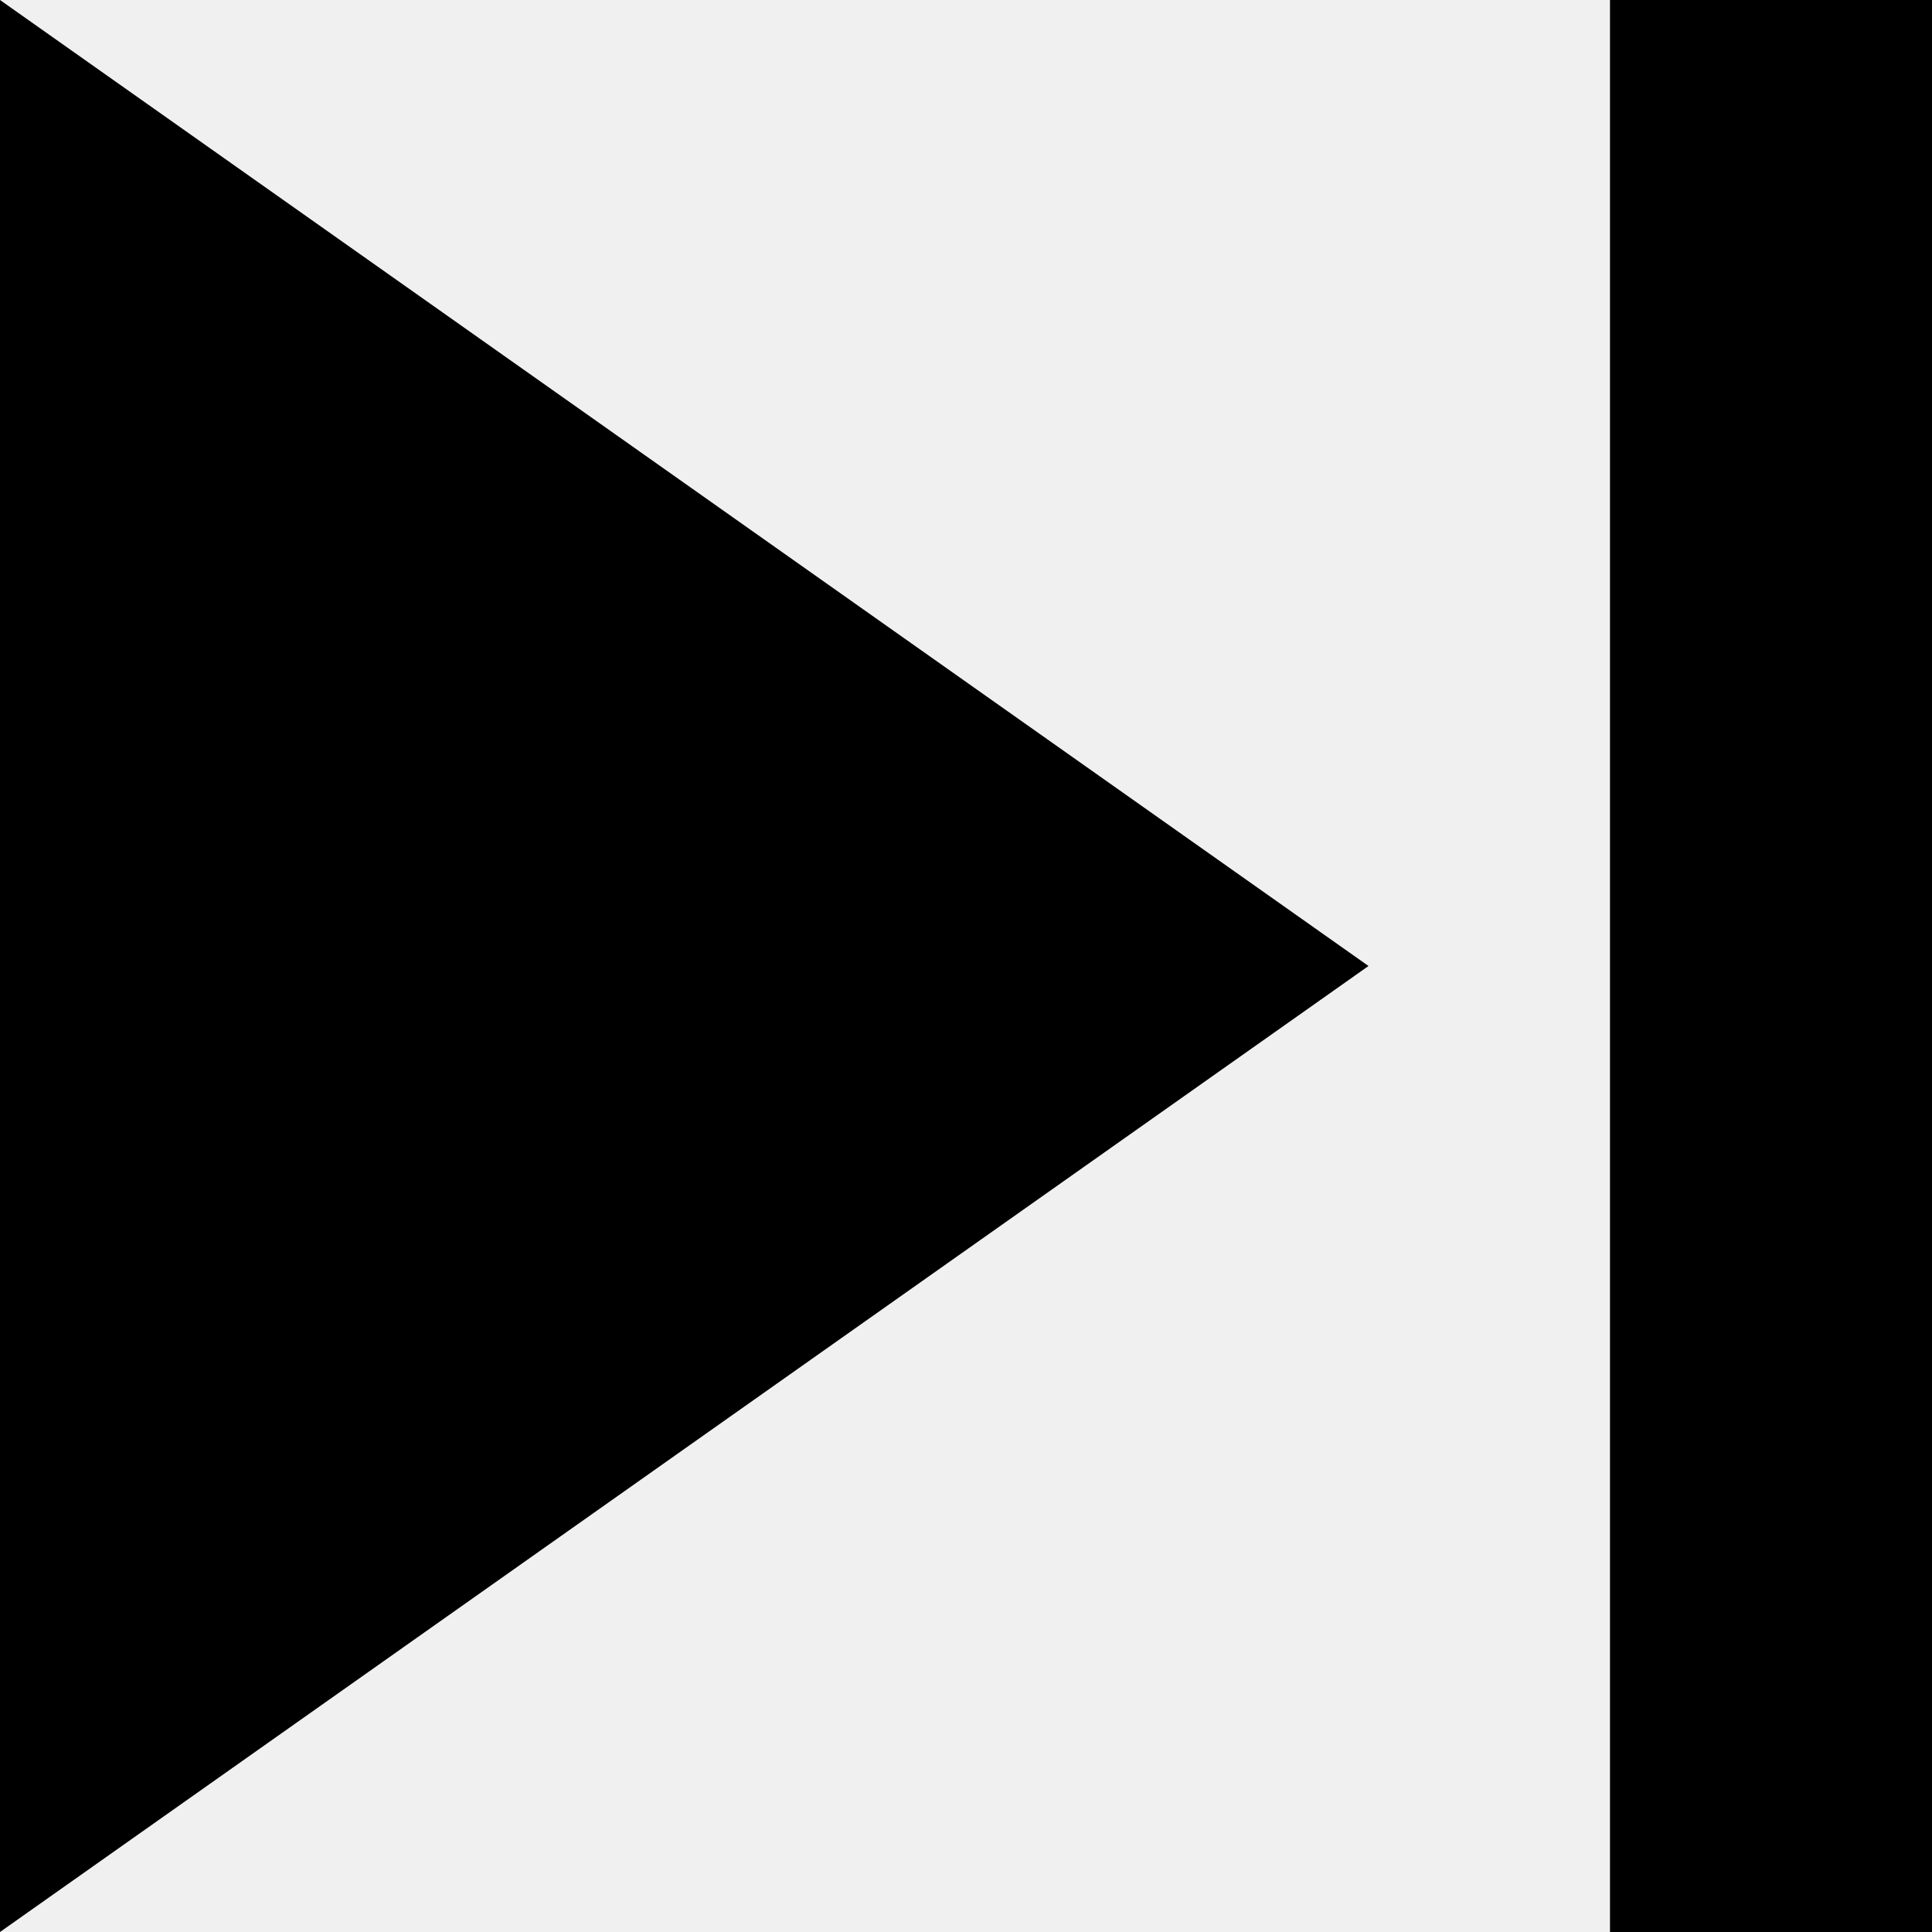
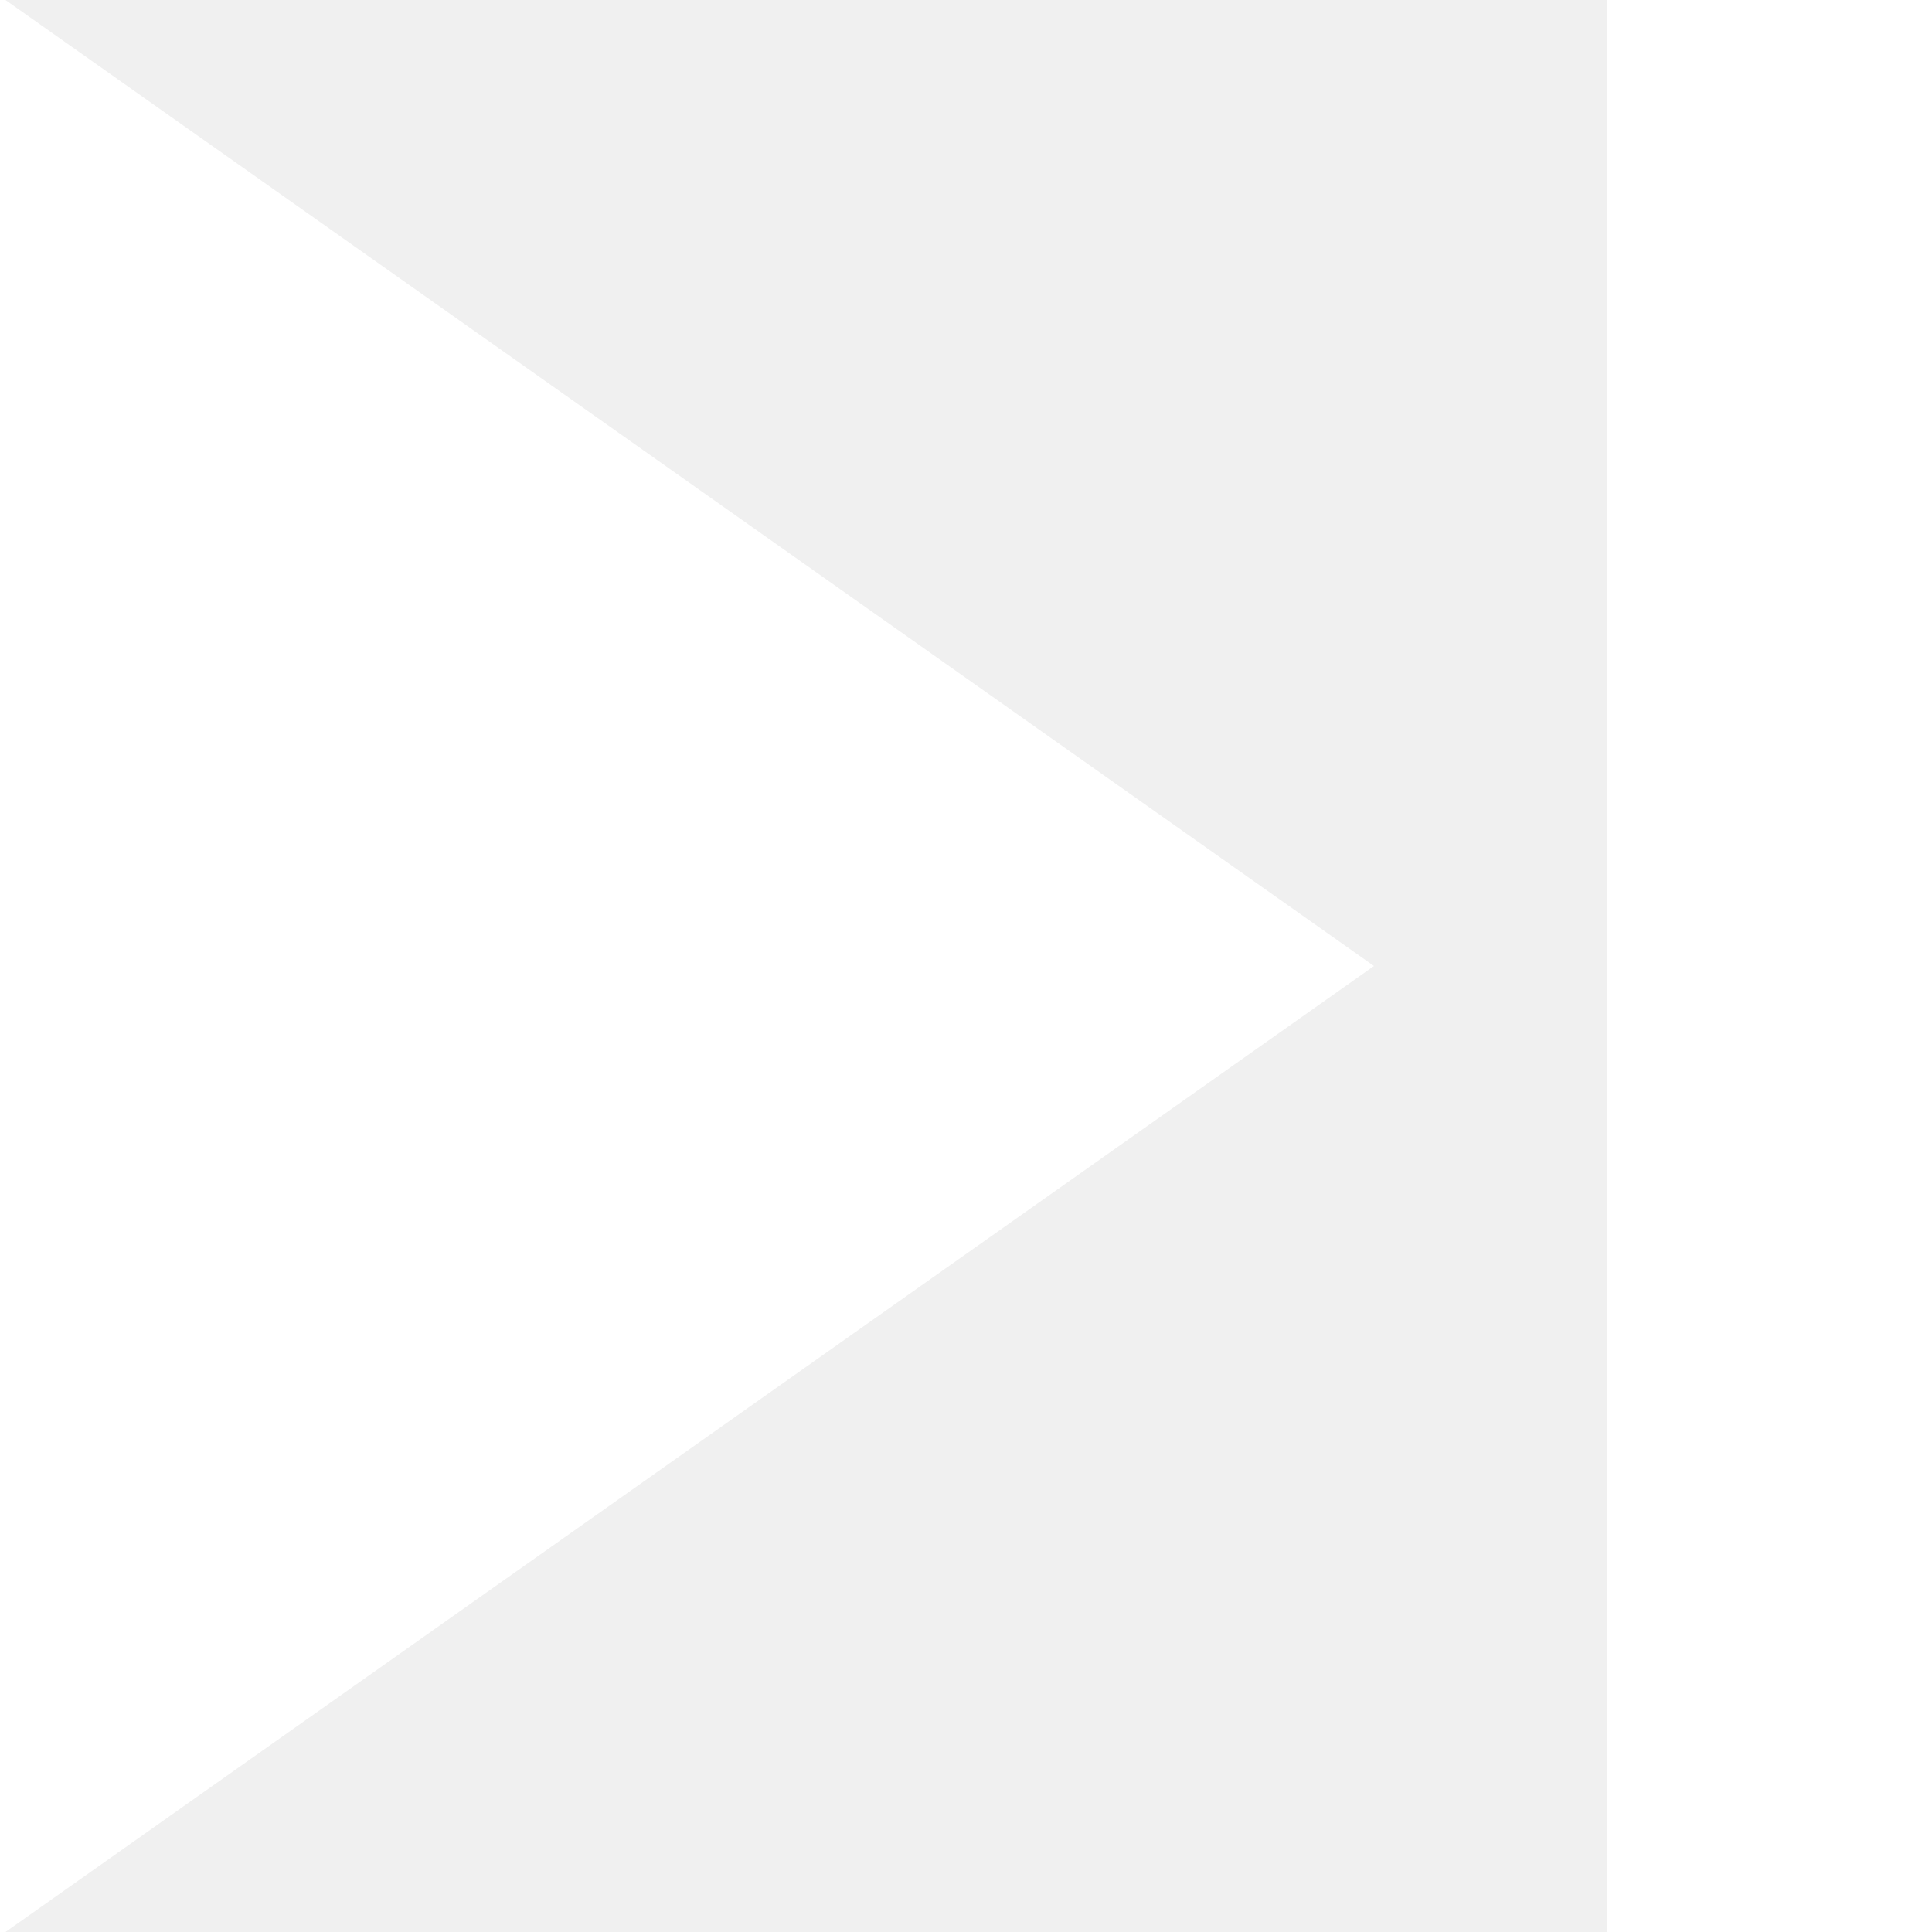
- <svg xmlns="http://www.w3.org/2000/svg" version="1.1" id="Capa_1" x="0px" y="0px" width="306px" height="306px" viewBox="0 0 306 306" style="enable-background:new 0 0 306 306;" xml:space="preserve">
-   <g>
-     <g id="skip-next">
-       <path d="M0,306l216.75-153L0,0V306z M255,0v306h51V0H255z" />
-     </g>
-   </g>
-   <g>
- </g>
-   <g>
- </g>
-   <g>
- </g>
-   <g>
- </g>
-   <g>
- </g>
-   <g>
- </g>
-   <g>
- </g>
-   <g>
- </g>
-   <g>
- </g>
-   <g>
- </g>
-   <g>
- </g>
-   <g>
- </g>
-   <g>
- </g>
-   <g>
- </g>
-   <g>
- </g>
+ <svg xmlns="http://www.w3.org/2000/svg" fill="white" stroke="white" version="1.1" id="Capa_1" x="0px" y="0px" width="306px" height="306px" viewBox="0 0 306 306" style="enable-background:new 0 0 306 306;" xml:space="preserve">
+   <path d="M0,306l216.75-153L0,0V306z M255,0v306h51V0H255z" />
</svg>
